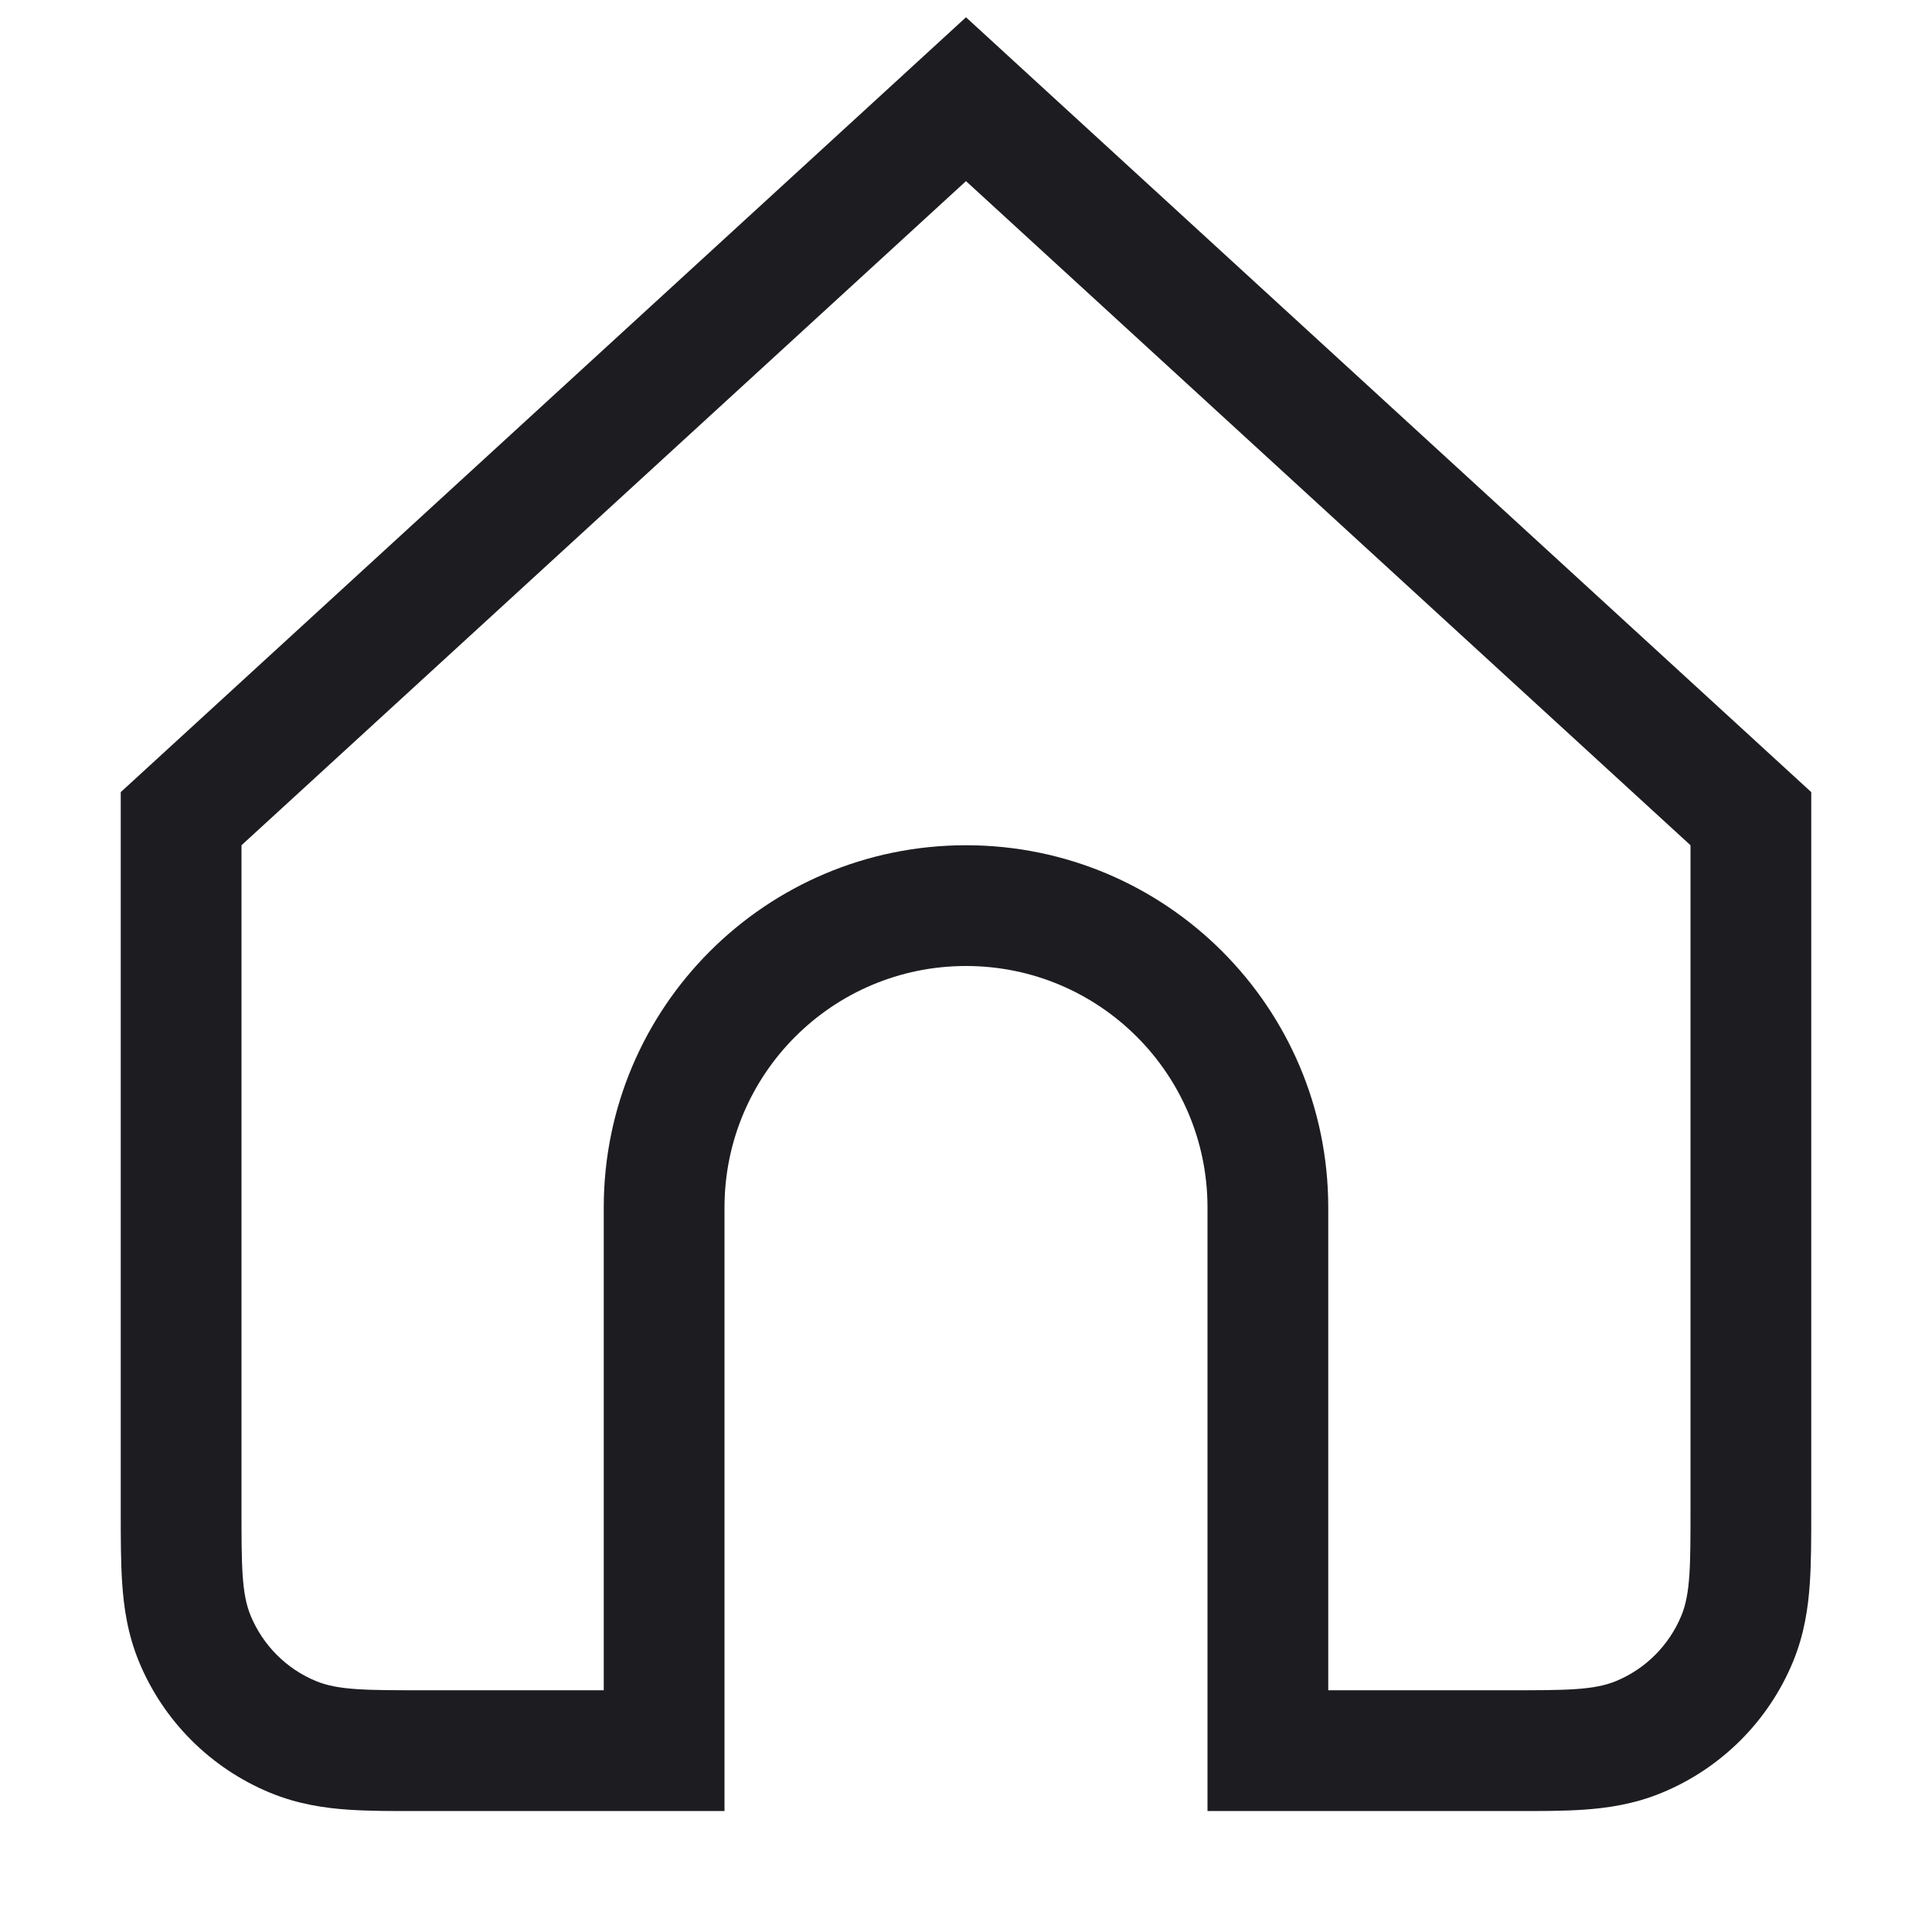
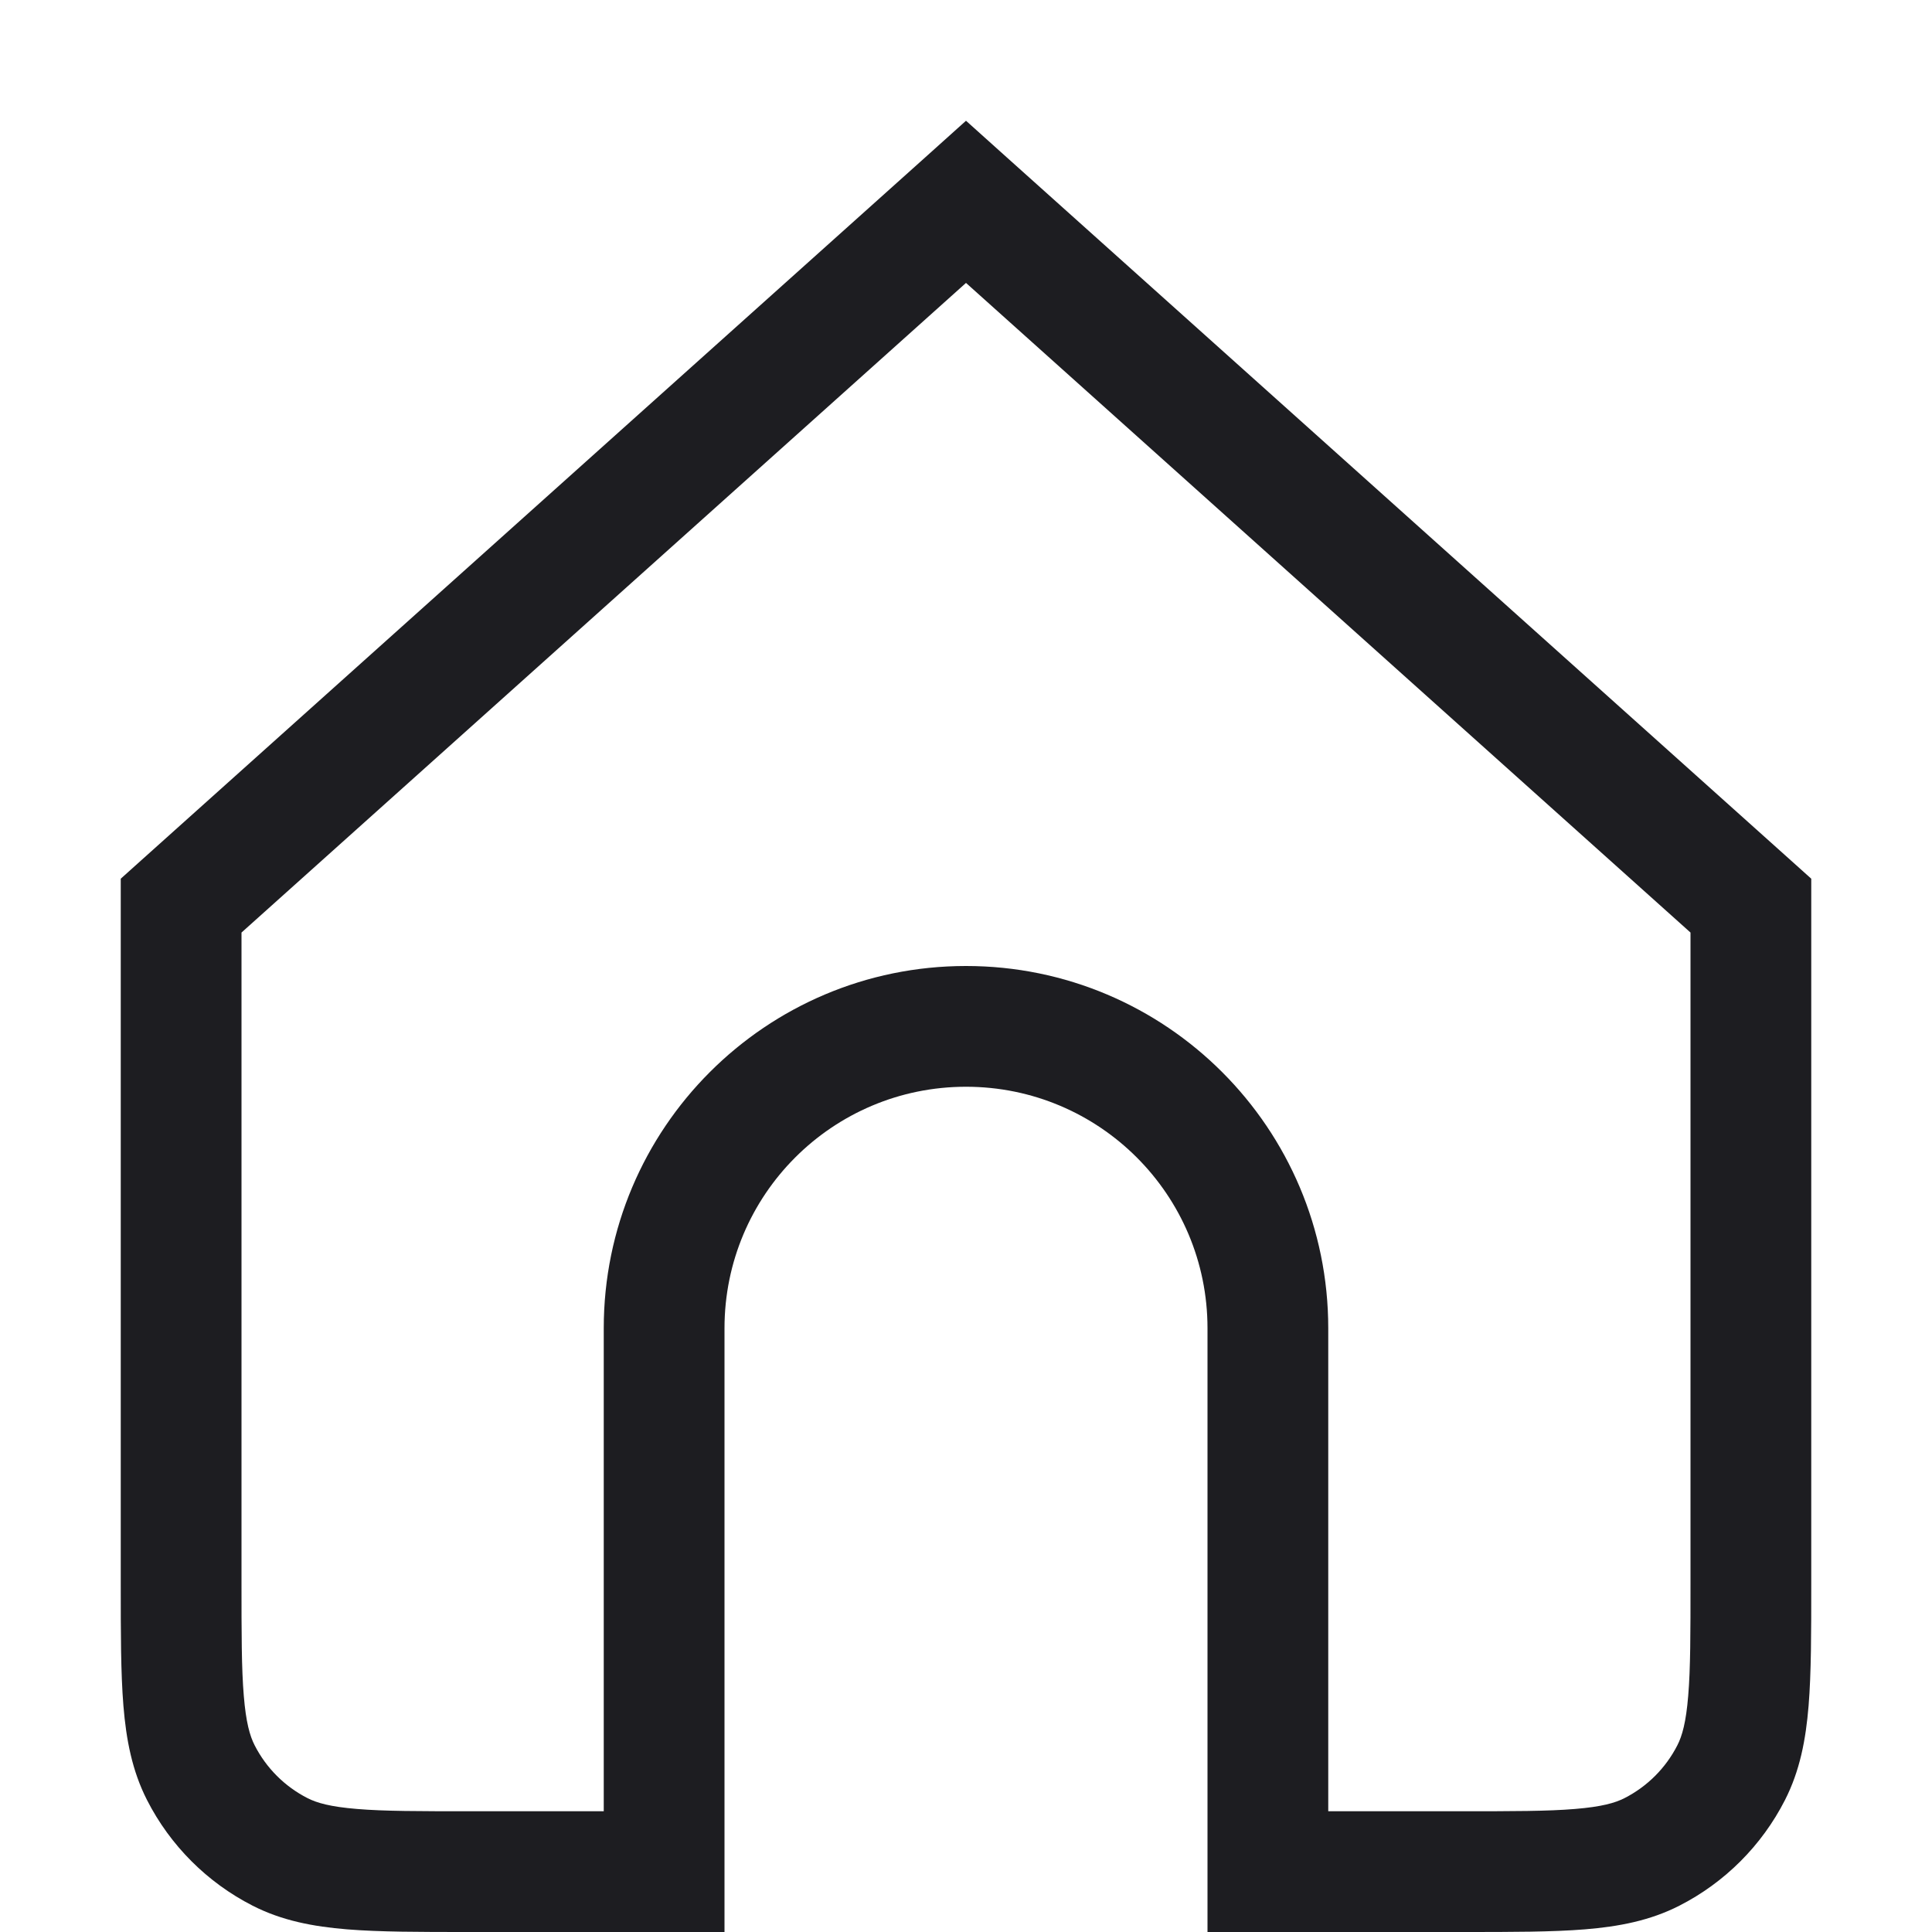
<svg xmlns="http://www.w3.org/2000/svg" width="16" height="16" viewBox="0 0 16 16" fill="none">
-   <path fill-rule="evenodd" clip-rule="evenodd" d="M1 6.56L1.324 6.263L7.324 0.763L8 0.143L8.676 0.763L14.676 6.263L15 6.56V7V12.498L15 12.525C15 12.735 15 12.94 14.988 13.114C14.975 13.304 14.945 13.53 14.848 13.764C14.645 14.254 14.255 14.643 13.765 14.846C13.531 14.943 13.306 14.974 13.115 14.987C12.941 14.999 12.736 14.999 12.527 14.998L12.5 14.998H11H10V13.998V10C10 8.895 9.105 8 8 8C6.895 8 6 8.895 6 10V13.998V14.998H5H3.5L3.474 14.998C3.263 14.999 3.059 14.999 2.885 14.987C2.694 14.974 2.469 14.943 2.235 14.846C1.745 14.643 1.355 14.254 1.152 13.764C1.055 13.53 1.025 13.304 1.012 13.114C1 12.94 1 12.735 1 12.525L1 12.498V7V6.56ZM8 1.5L2 7V12.498C2 12.964 2 13.197 2.076 13.381C2.178 13.626 2.372 13.821 2.617 13.922C2.801 13.998 3.034 13.998 3.5 13.998H4H5V12.998V10C5 8.343 6.343 7 8 7C9.657 7 11 8.343 11 10V12.998V13.998H12H12.5C12.966 13.998 13.199 13.998 13.383 13.922C13.628 13.821 13.822 13.626 13.924 13.381C14 13.197 14 12.964 14 12.498V7L8 1.5Z" fill="#1D1D21" />
+   <path fill-rule="evenodd" clip-rule="evenodd" d="M8 1L8.334 1.3L14.834 7.128L15 7.277V7.5V13.1V13.121C15 13.523 15 13.855 14.978 14.126C14.955 14.407 14.906 14.665 14.782 14.908C14.59 15.284 14.284 15.59 13.908 15.782C13.665 15.906 13.407 15.955 13.126 15.978C12.855 16 12.523 16 12.121 16H12.1H10.5H10V15.5V11C10 9.895 9.105 9 8 9C6.895 9 6 9.895 6 11V15.5V16H5.5H3.9H3.879C3.477 16 3.145 16 2.874 15.978C2.593 15.955 2.335 15.906 2.092 15.782C1.716 15.59 1.41 15.284 1.218 14.908C1.094 14.665 1.045 14.407 1.022 14.126C1 13.855 1 13.523 1 13.121L1 13.1V7.5V7.277L1.166 7.128L7.666 1.3L8 1ZM2 7.723V13.1C2 13.528 2 13.819 2.019 14.044C2.037 14.264 2.069 14.376 2.109 14.454C2.205 14.642 2.358 14.795 2.546 14.891C2.624 14.931 2.736 14.963 2.956 14.981C3.181 15 3.472 15 3.9 15H5V11C5 9.343 6.343 8 8 8C9.657 8 11 9.343 11 11V15H12.1C12.528 15 12.819 15 13.044 14.981C13.264 14.963 13.376 14.931 13.454 14.891C13.642 14.795 13.795 14.642 13.891 14.454C13.931 14.376 13.963 14.264 13.981 14.044C14 13.819 14 13.528 14 13.1V7.723L8 2.343L2 7.723Z" fill="#1D1D21" />
</svg>
